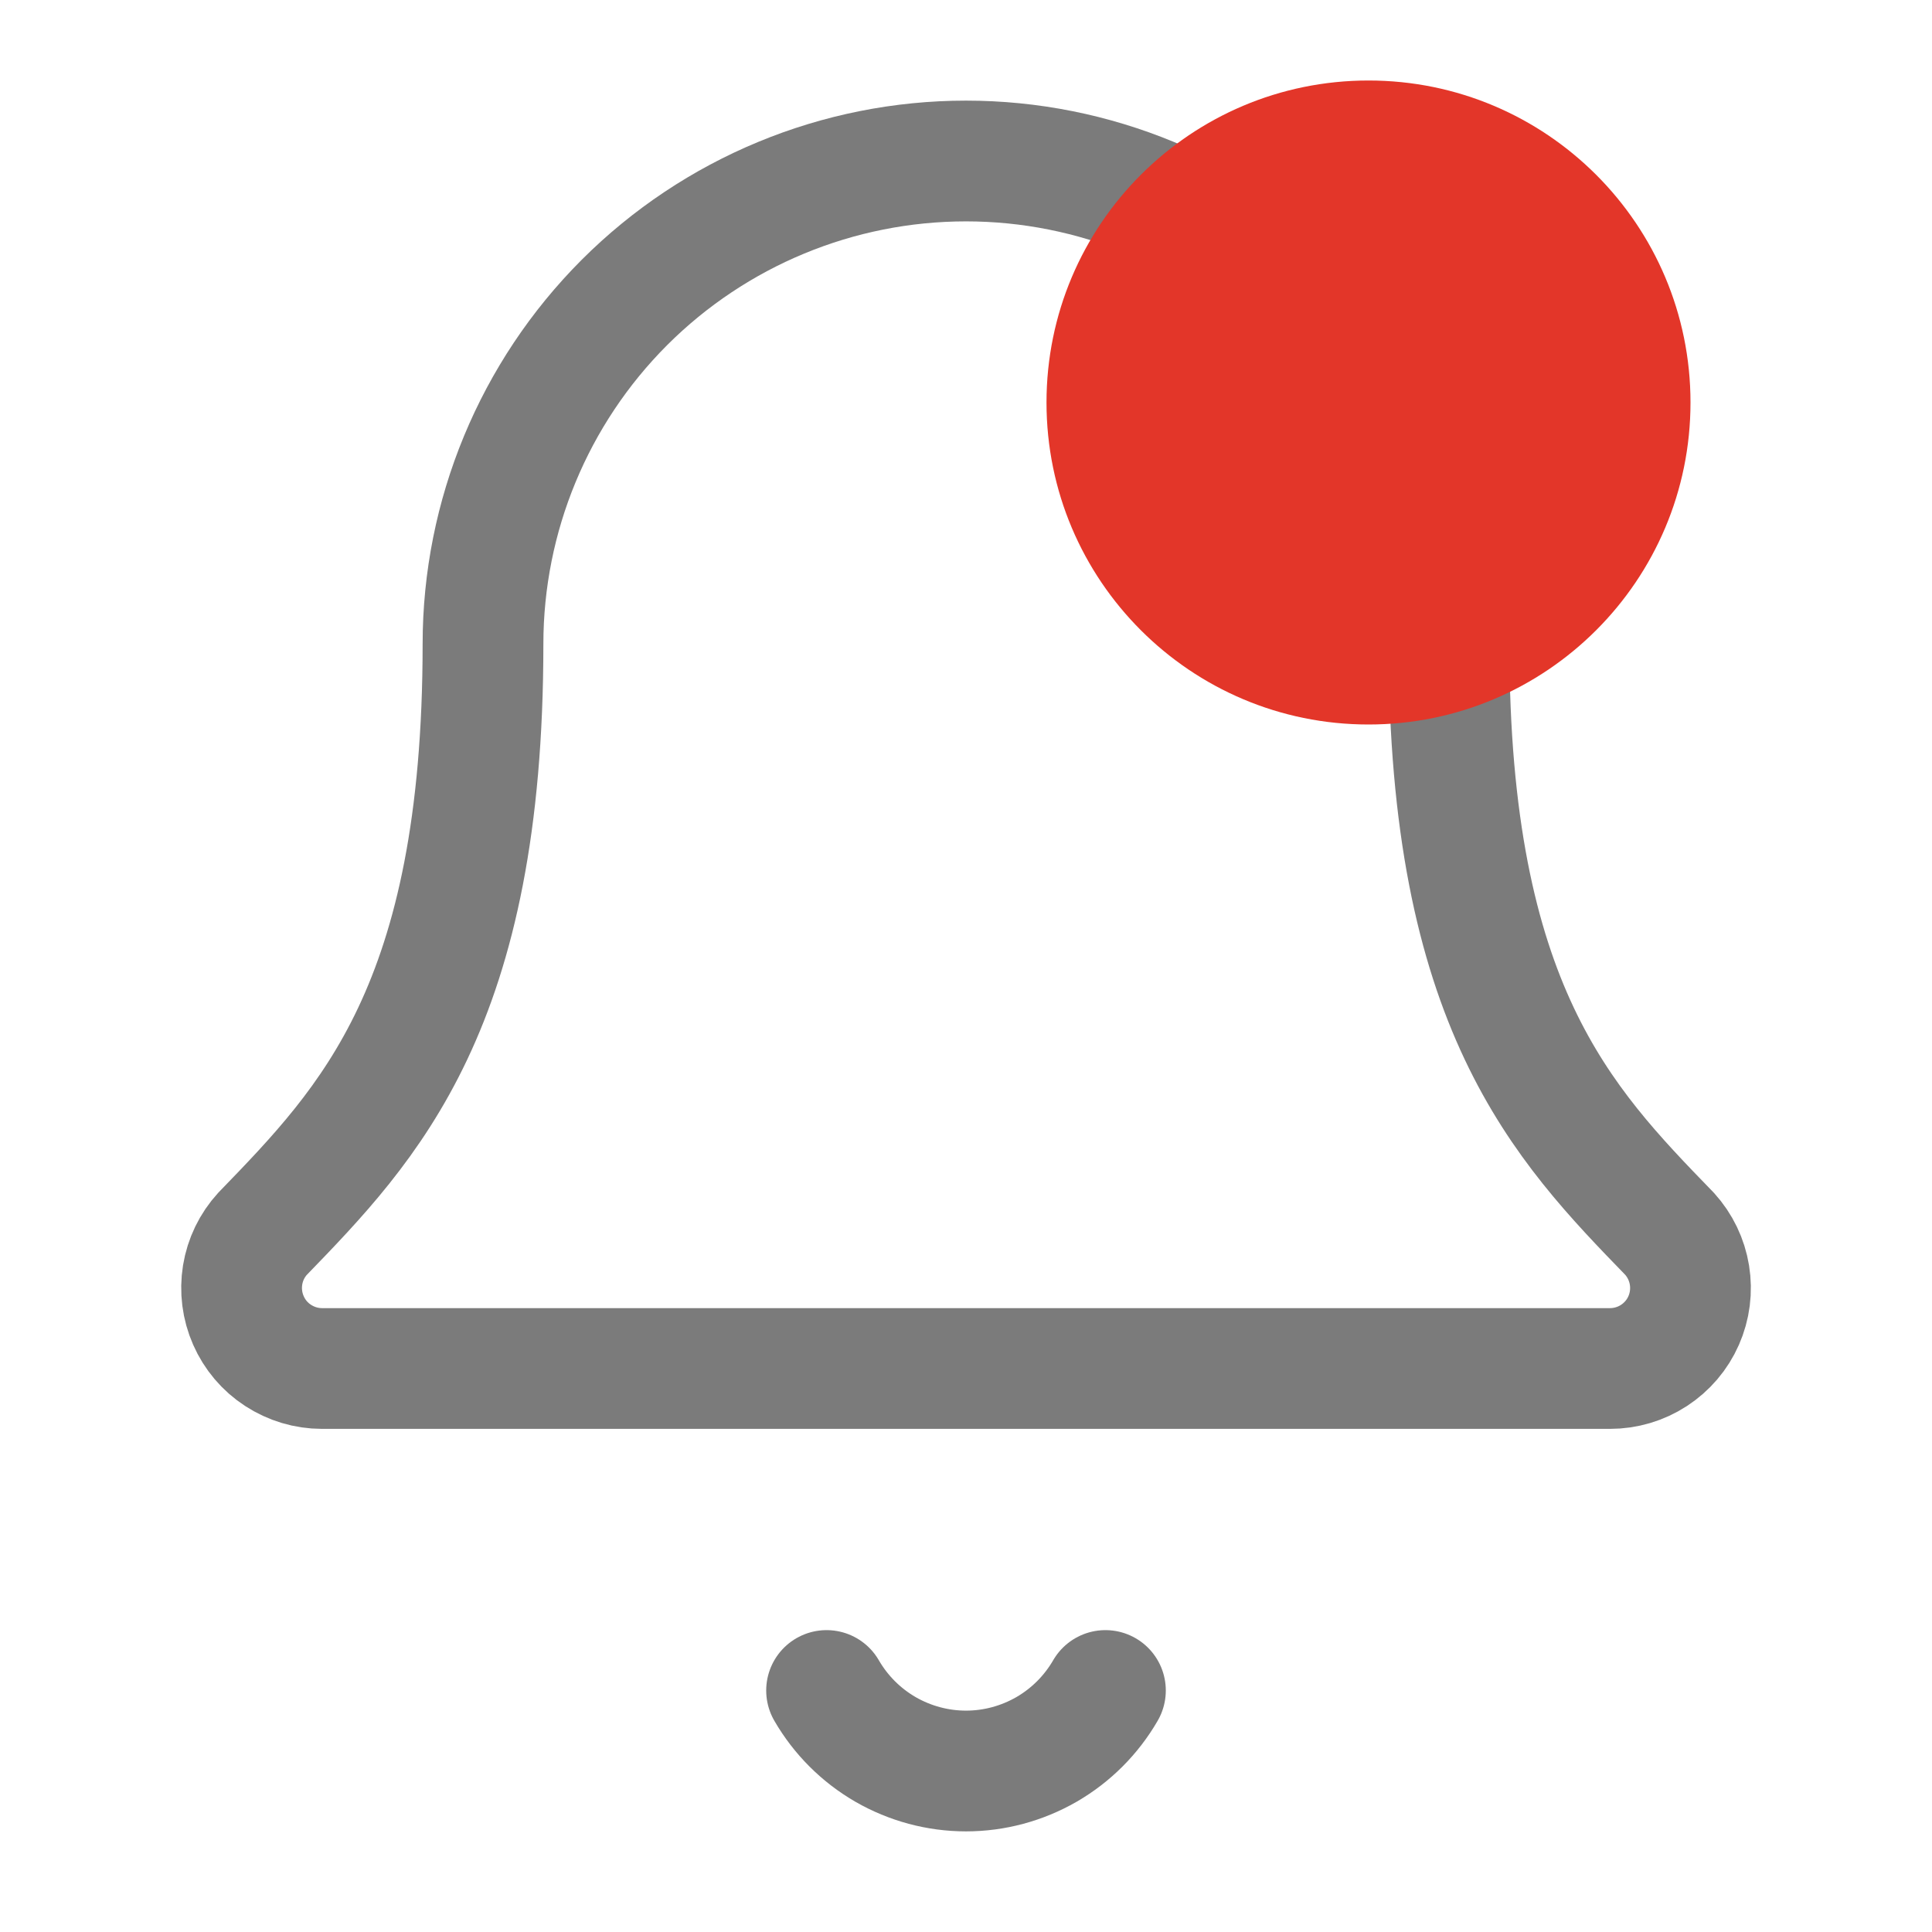
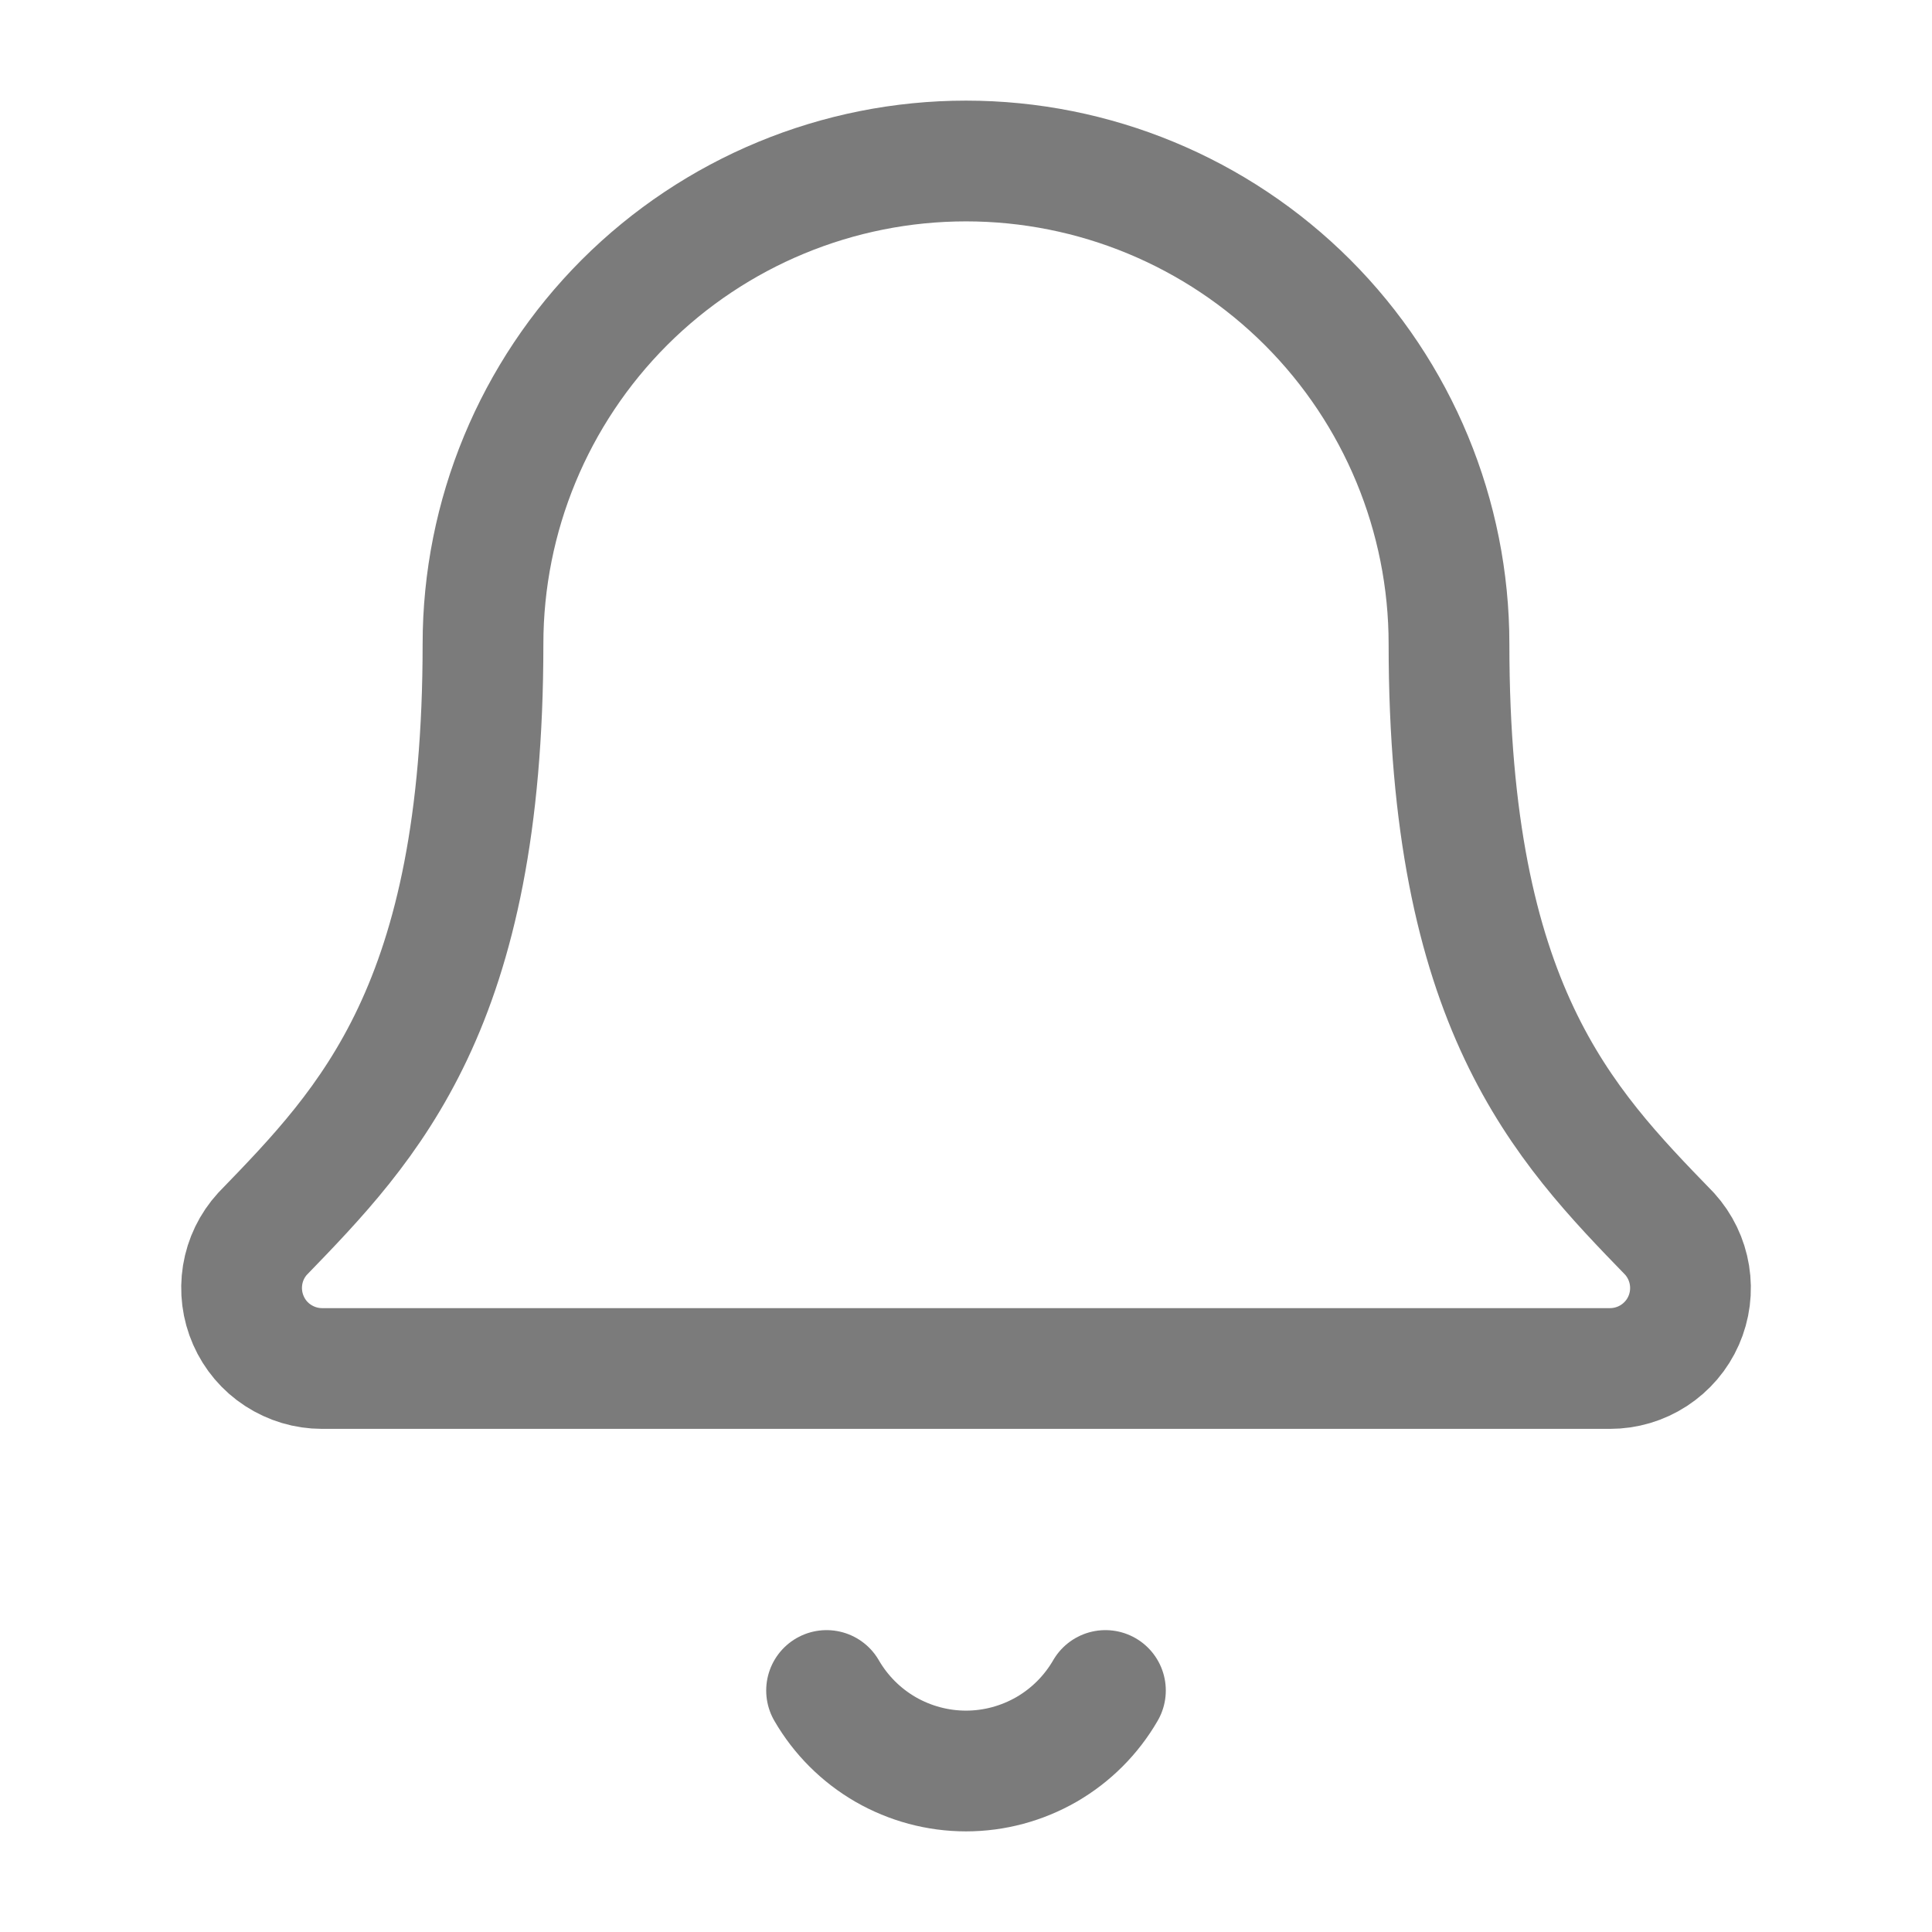
<svg xmlns="http://www.w3.org/2000/svg" preserveAspectRatio="none" overflow="visible" style="display: block;" width="24" height="24" viewBox="0 0 24 24" fill="none">
  <g id="Frame">
    <path id="Vector" d="M10.268 21C10.444 21.304 10.696 21.556 11 21.732C11.304 21.907 11.649 22 12 22C12.351 22 12.696 21.907 13 21.732C13.304 21.556 13.556 21.304 13.732 21" stroke-width="1.5" stroke-linecap="round" stroke-linejoin="round" stroke="#7B7B7B" />
    <path id="Vector_2" d="M3.262 15.326C3.131 15.469 3.045 15.647 3.014 15.838C2.983 16.03 3.008 16.226 3.086 16.403C3.164 16.581 3.292 16.732 3.454 16.837C3.617 16.943 3.806 17 4 17H20C20.194 17 20.383 16.944 20.546 16.838C20.708 16.732 20.837 16.582 20.915 16.404C20.993 16.227 21.018 16.031 20.987 15.84C20.956 15.649 20.87 15.47 20.74 15.327C19.41 13.956 18 12.499 18 8C18 6.409 17.368 4.883 16.243 3.757C15.117 2.632 13.591 2 12 2C10.409 2 8.883 2.632 7.757 3.757C6.632 4.883 6 6.409 6 8C6 12.499 4.589 13.956 3.262 15.326Z" stroke-width="1.5" stroke-linecap="round" stroke-linejoin="round" stroke="#7B7B7B" />
-     <circle id="Ellipse 8" cx="17" cy="5" r="4" fill="#E33629" />
  </g>
</svg>
